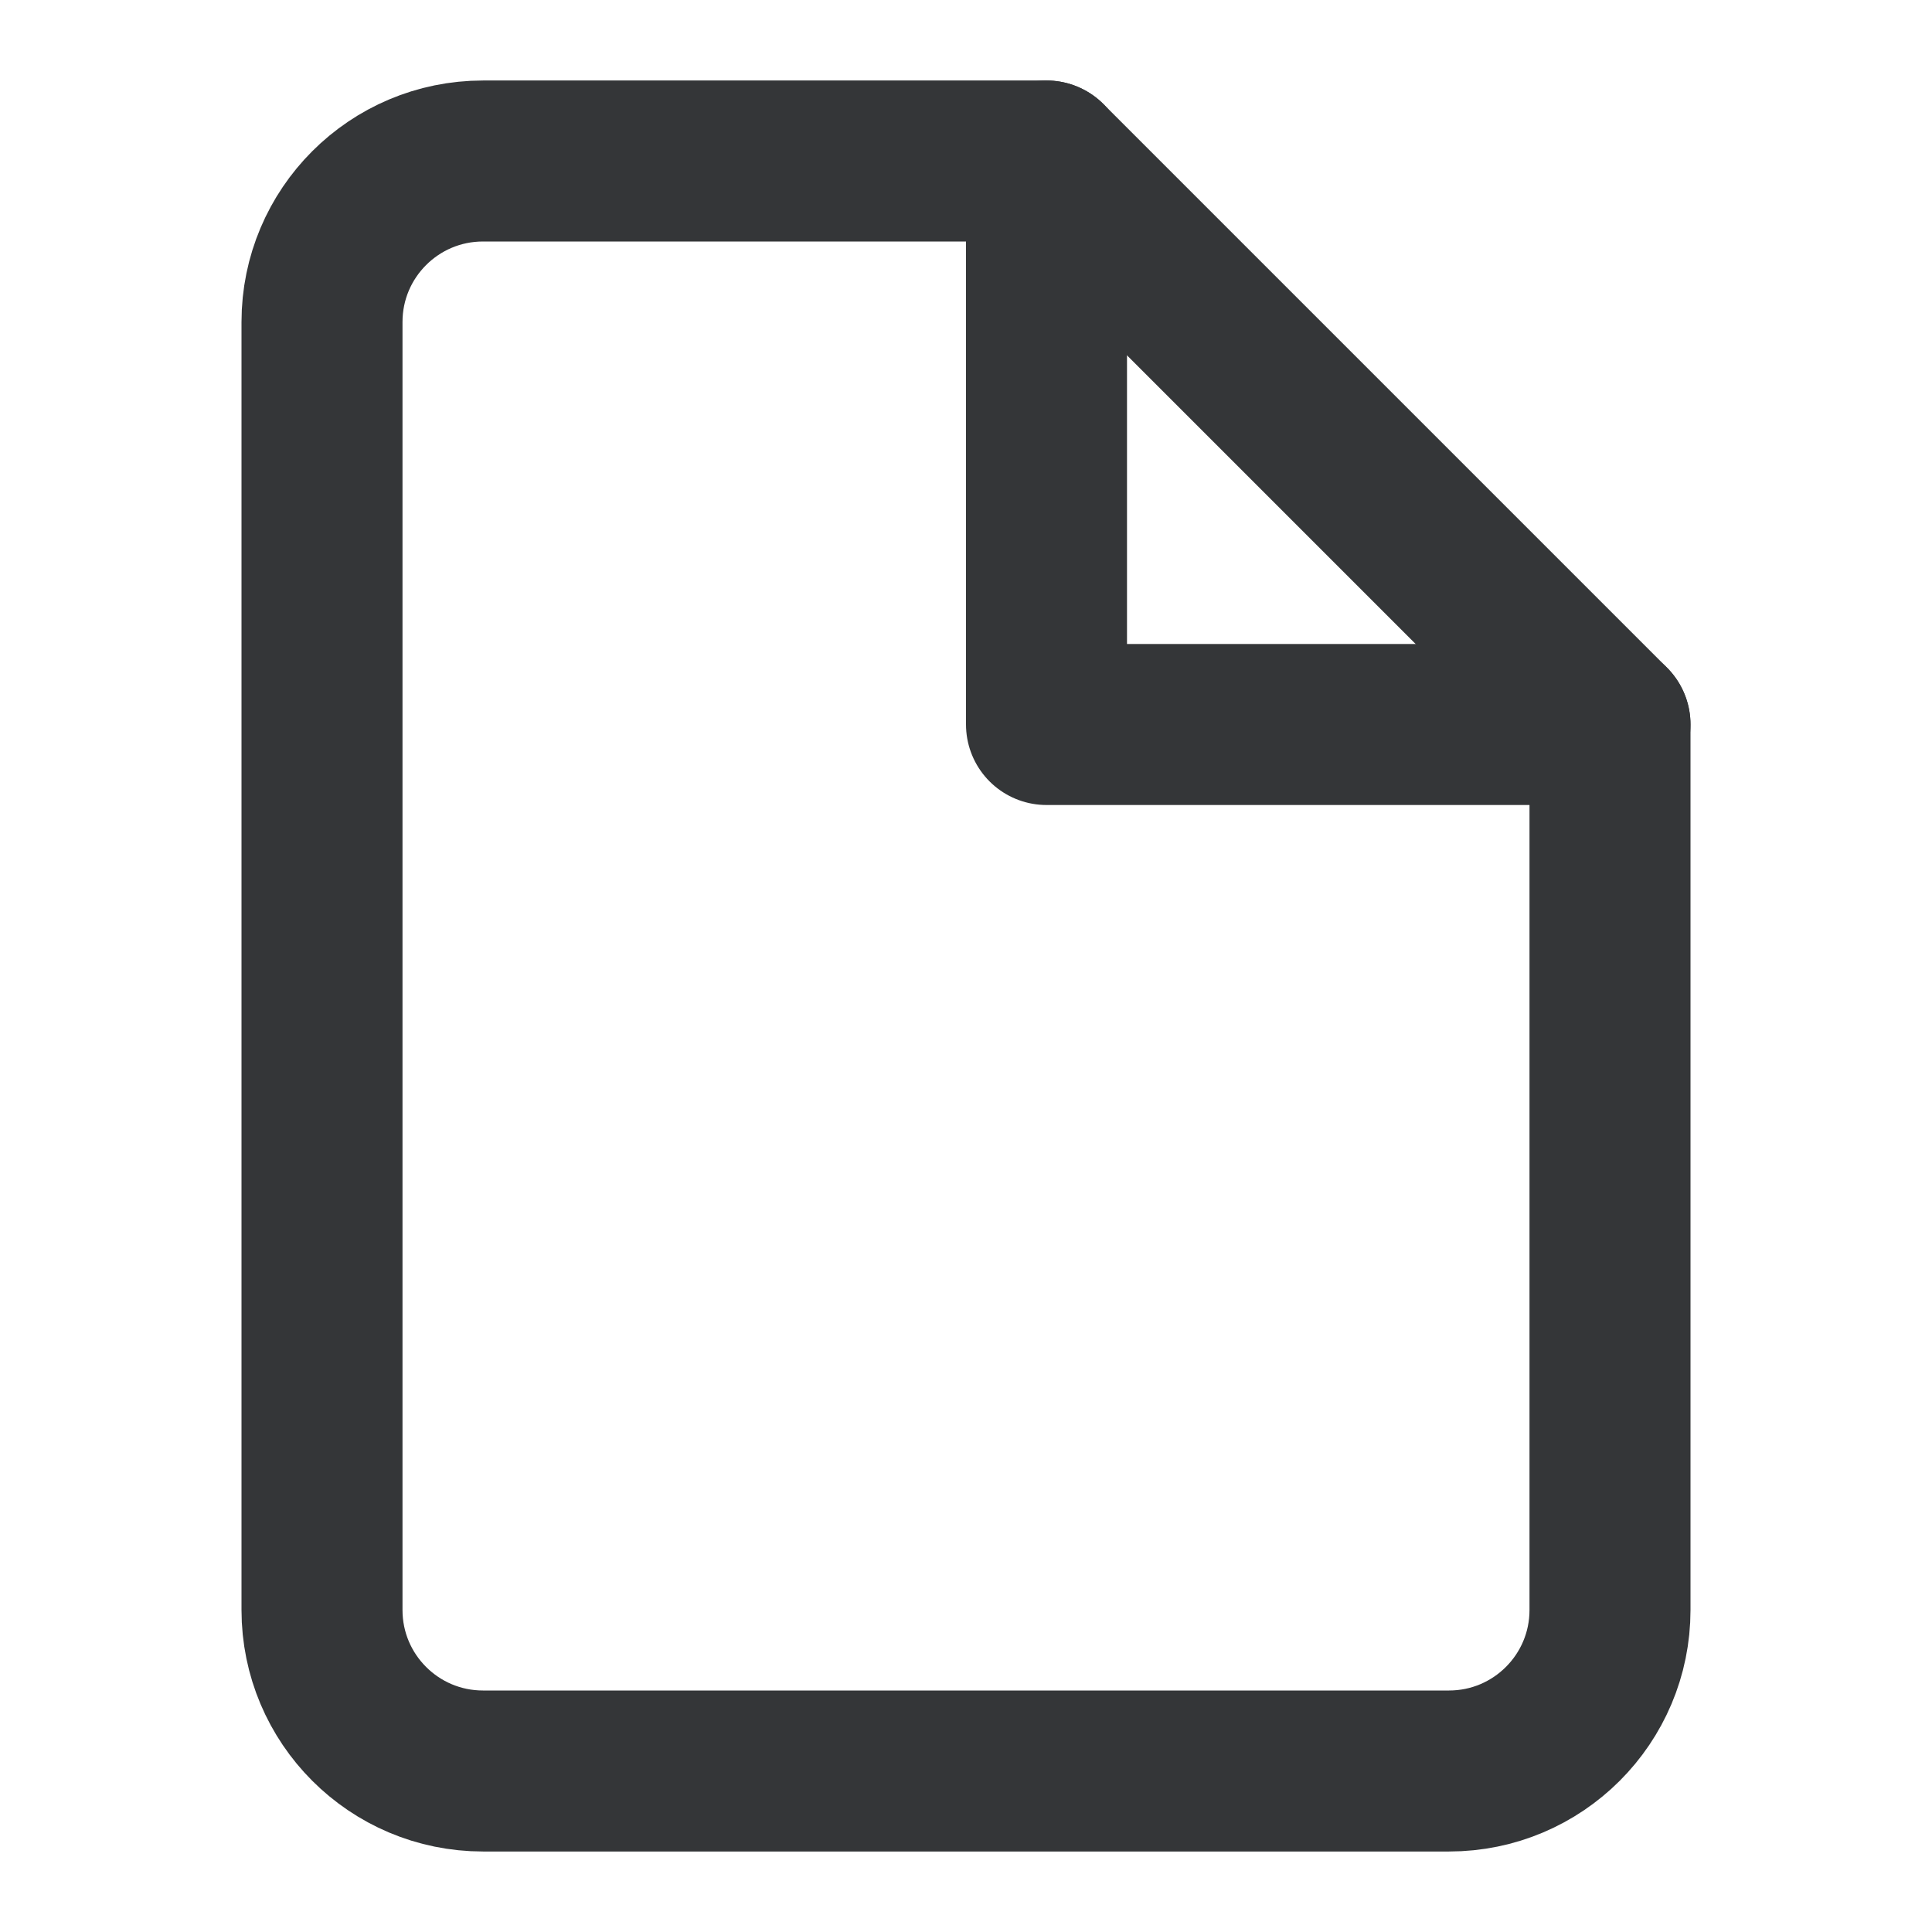
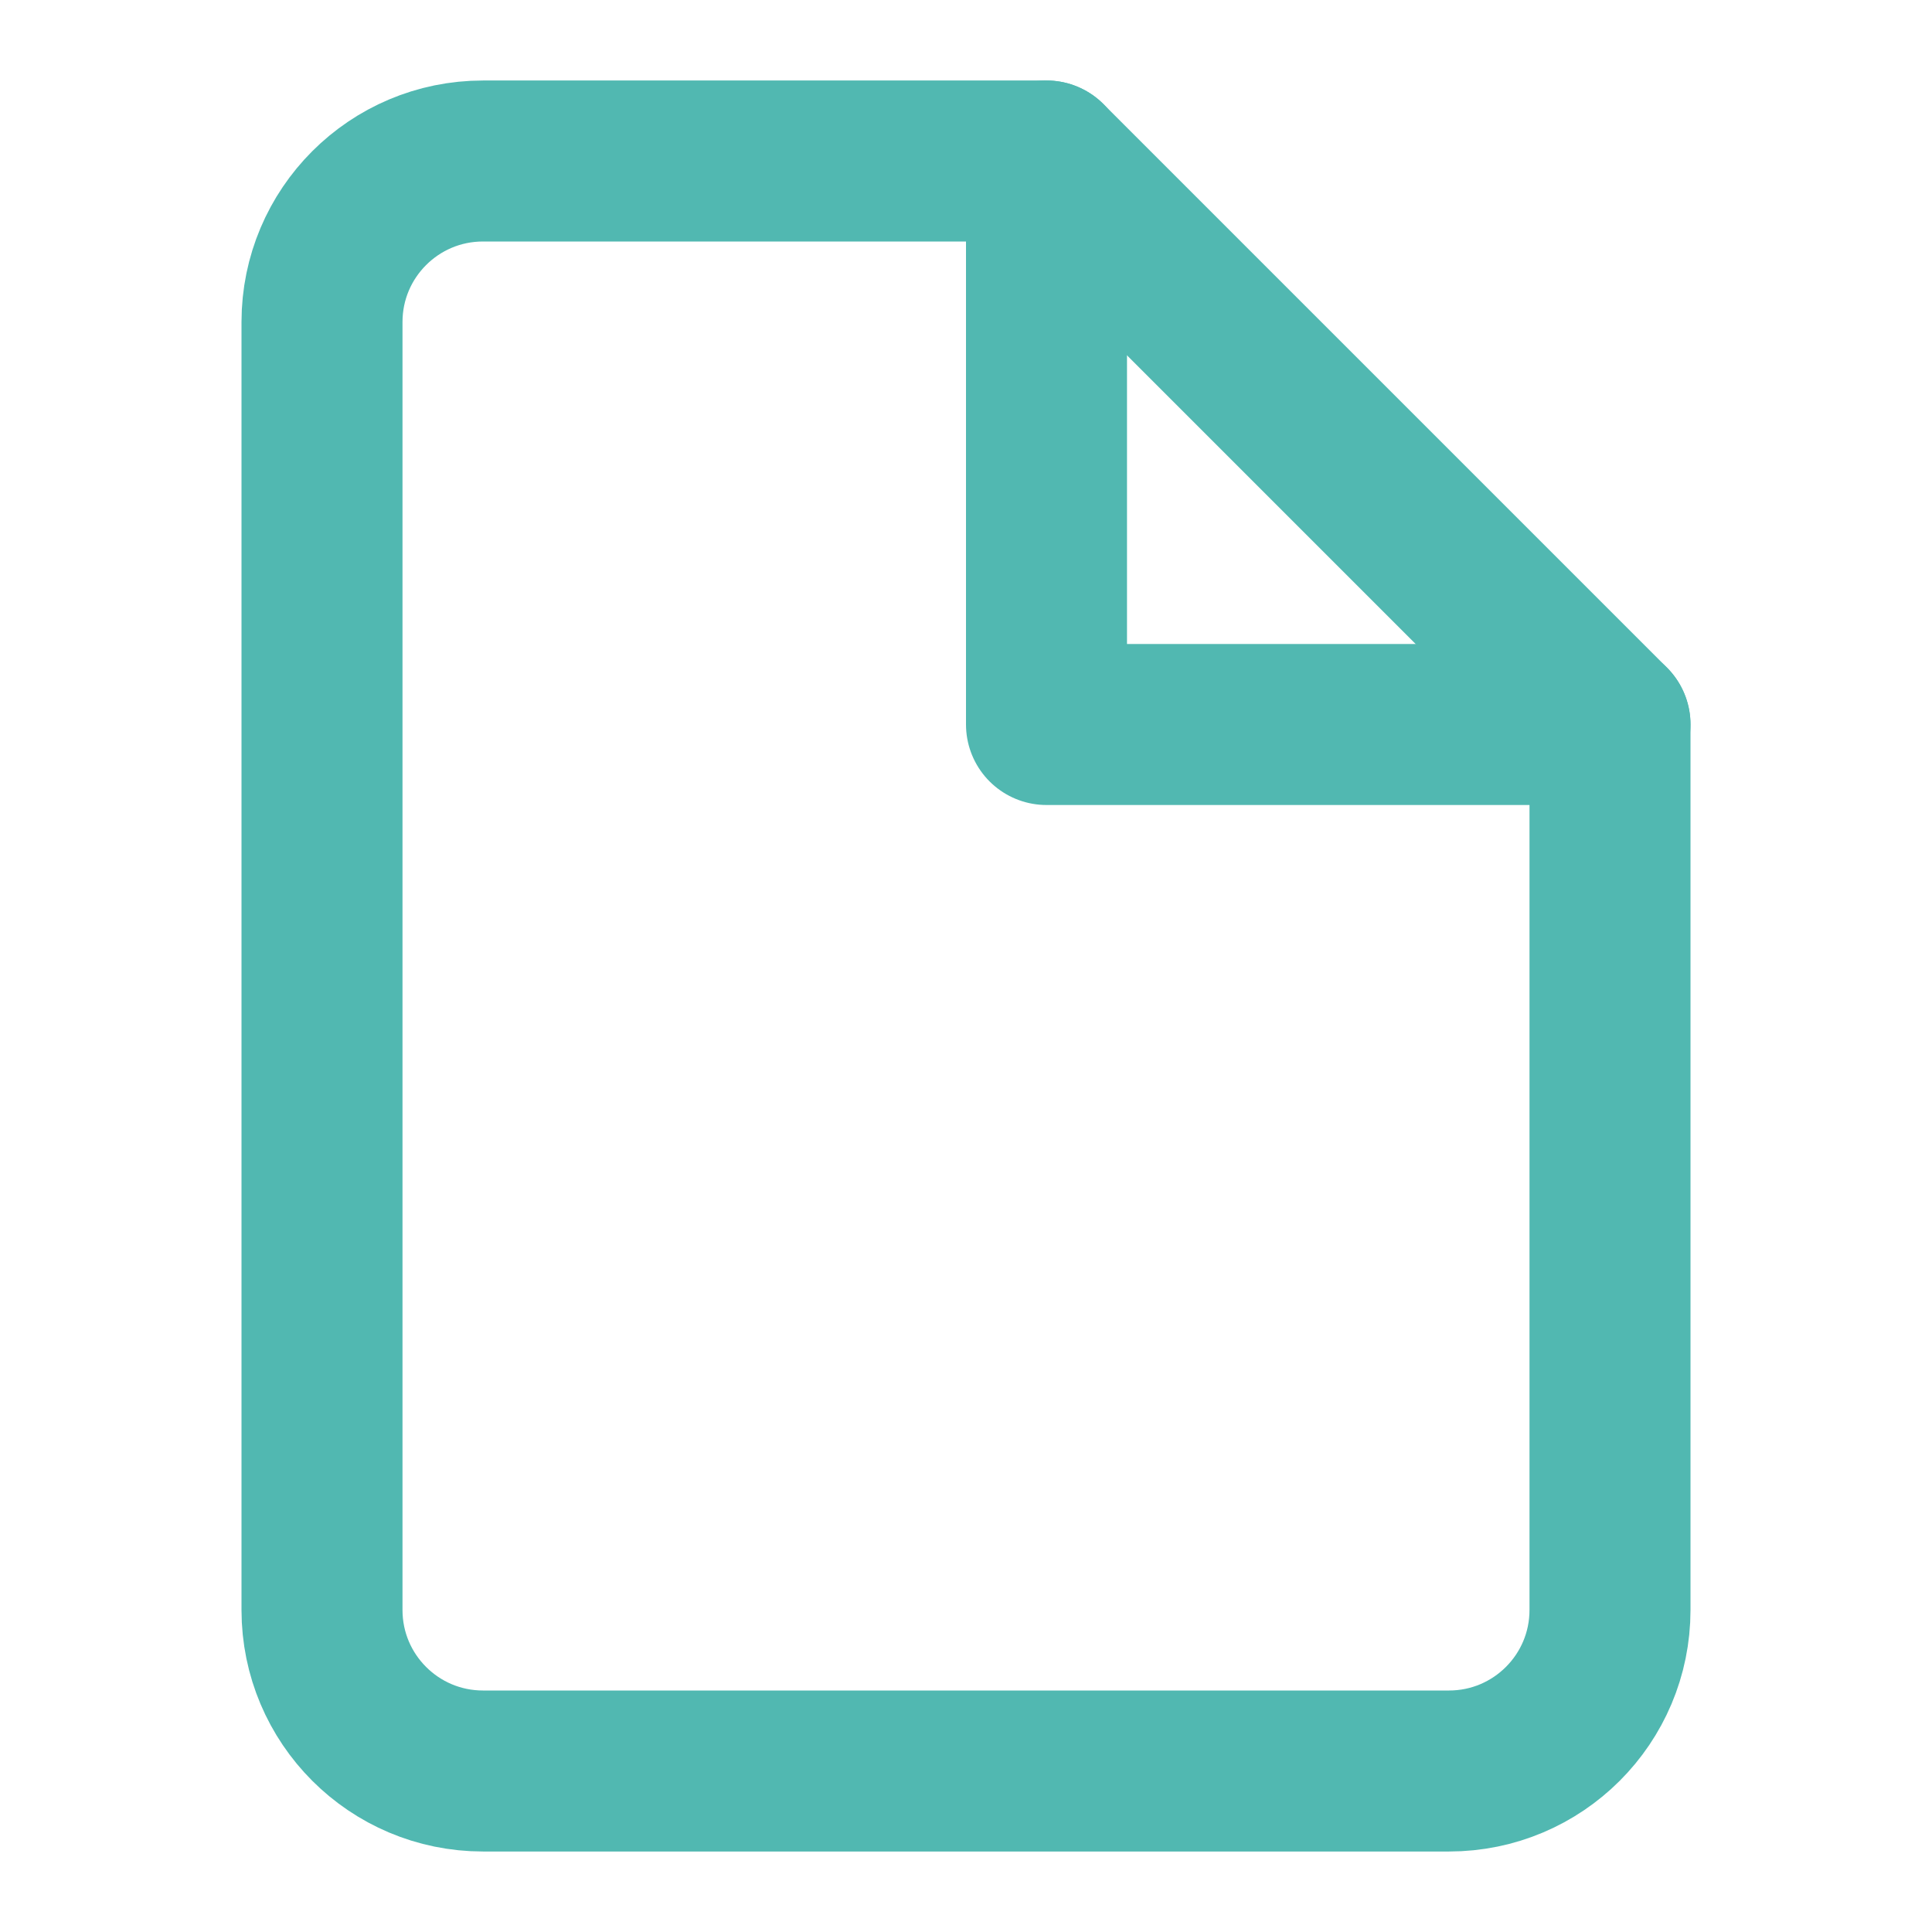
- <svg xmlns="http://www.w3.org/2000/svg" width="32" height="32" viewBox="0 0 24 24" fill="none" stroke="#343638" stroke-width="2" stroke-linecap="round" stroke-linejoin="round" class="feather feather-file">
+ <svg xmlns="http://www.w3.org/2000/svg" width="32" height="32" viewBox="0 0 24 24" fill="none" stroke="#51b8b1" stroke-width="2" stroke-linecap="round" stroke-linejoin="round" class="feather feather-file">
  <path d="M13 2H6a2 2 0 0 0-2 2v16a2 2 0 0 0 2 2h12a2 2 0 0 0 2-2V9z" />
  <polyline points="13 2 13 9 20 9" />
</svg>
